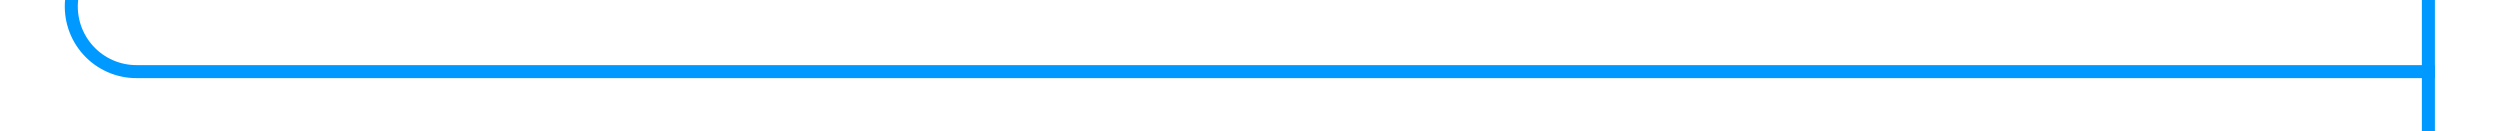
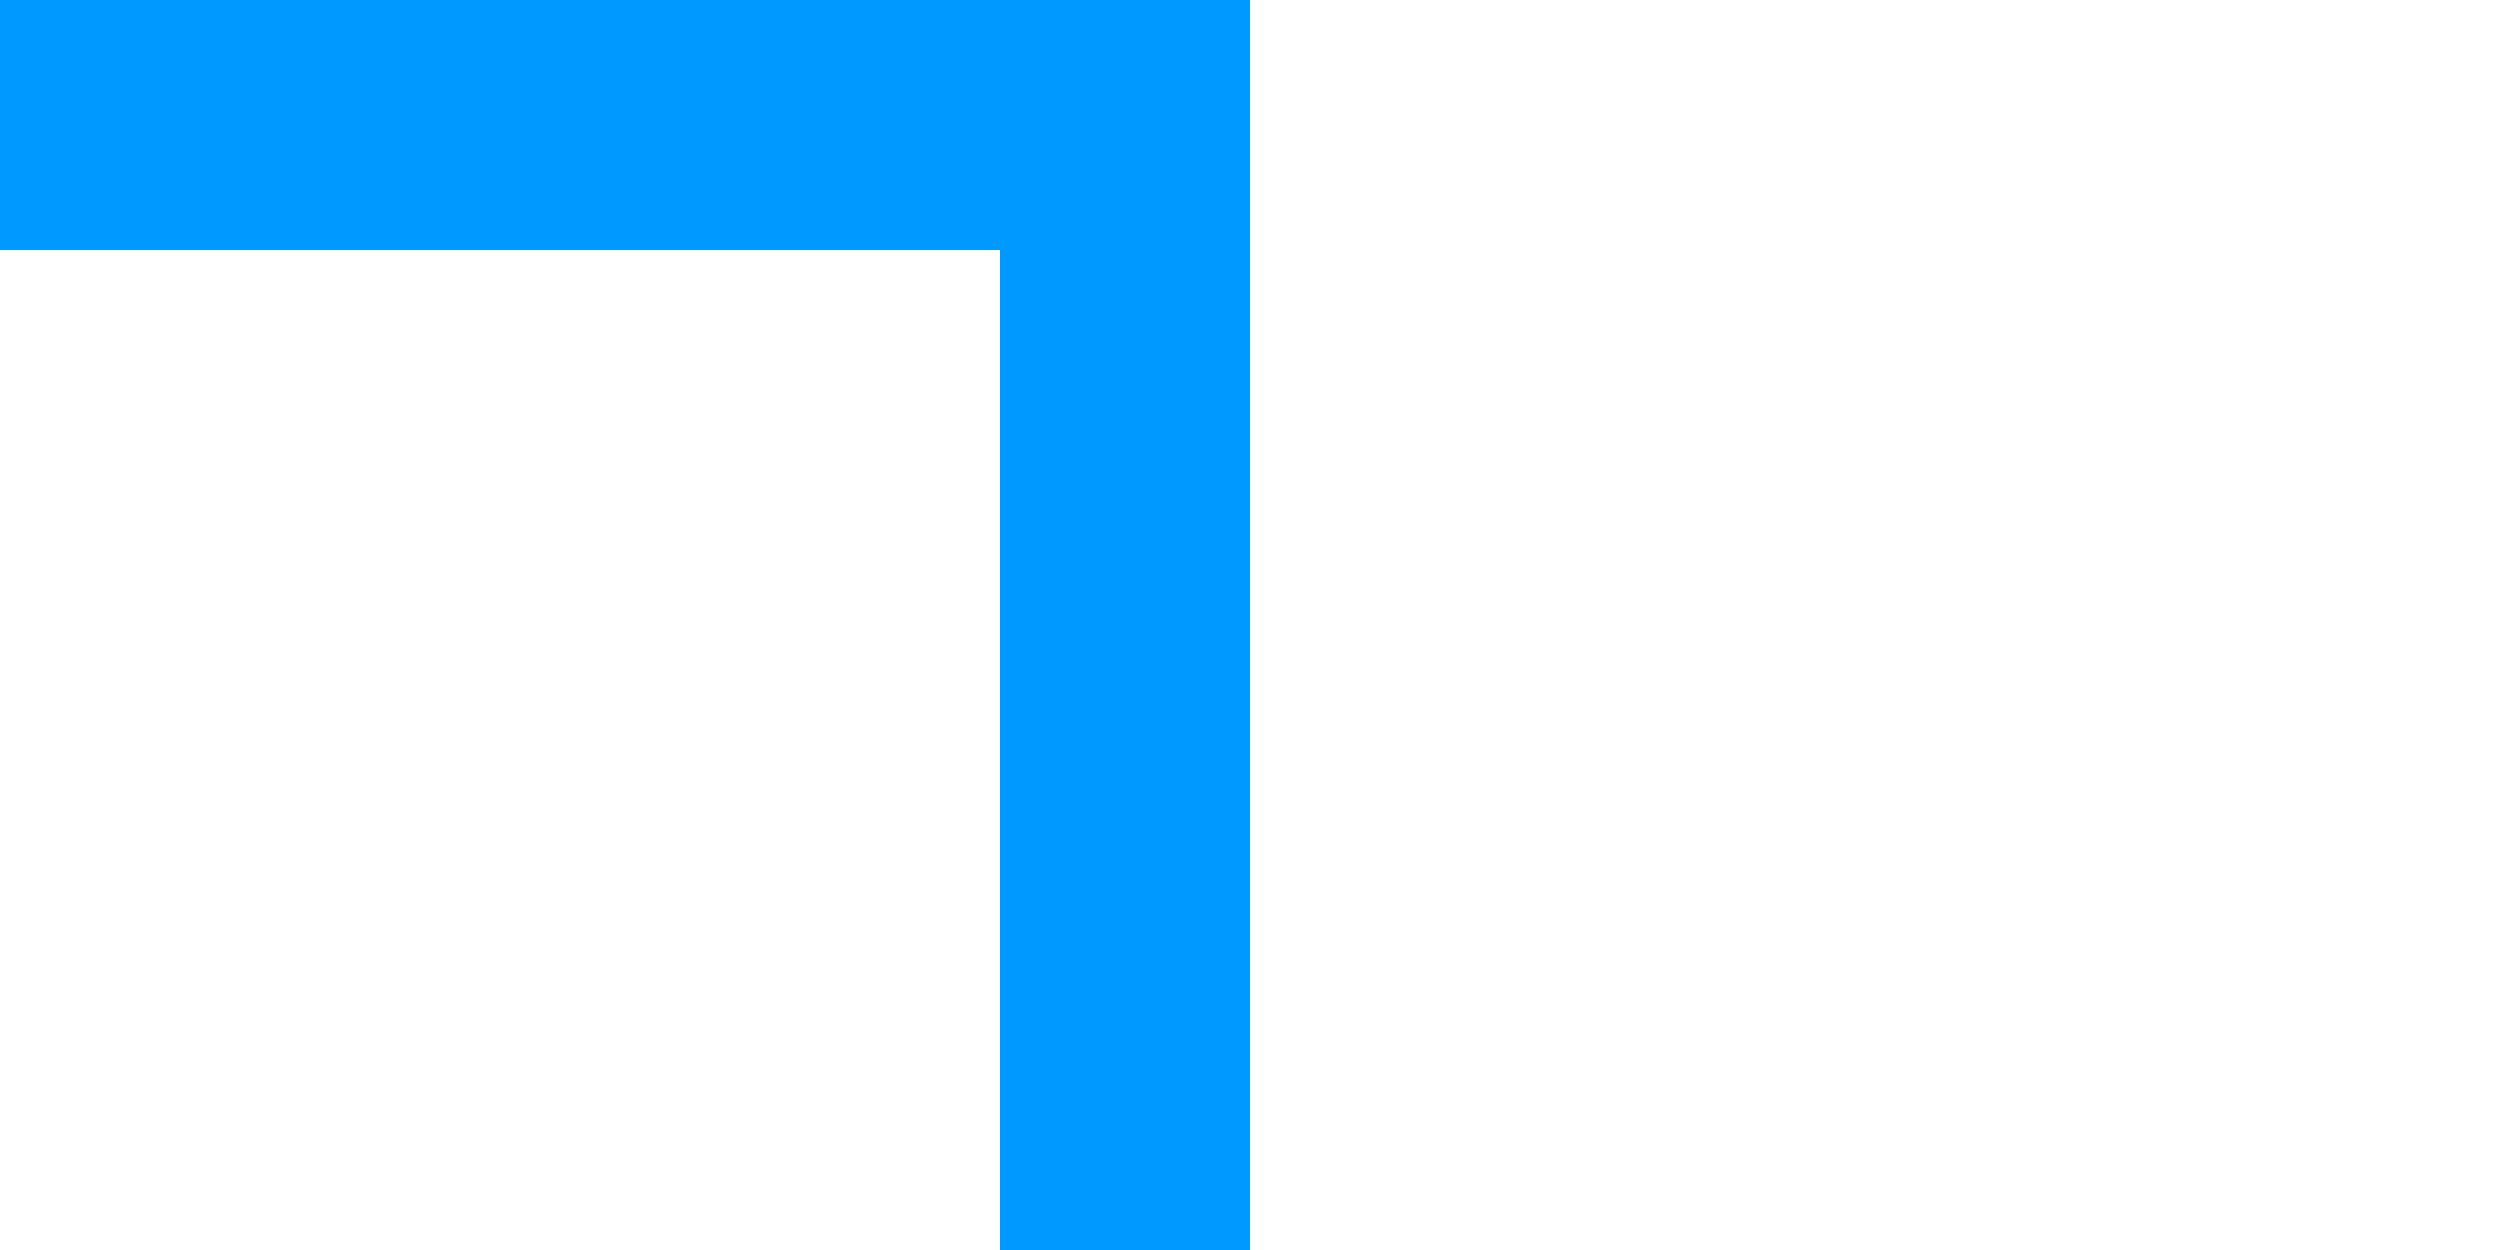
- <svg xmlns="http://www.w3.org/2000/svg" version="1.1" width="192px" height="10px" preserveAspectRatio="xMinYMid meet" viewBox="307 215  192 8">
-   <path d="M 312.5 138  L 312.5 214  A 5 5 0 0 0 317.5 219.5 L 494 219.5  " stroke-width="1" stroke="#0099ff" fill="none" />
-   <path d="M 312.5 137  A 3 3 0 0 0 309.5 140 A 3 3 0 0 0 312.5 143 A 3 3 0 0 0 315.5 140 A 3 3 0 0 0 312.5 137 Z M 493 214  L 493 225  L 494 225  L 494 214  L 493 214  Z " fill-rule="nonzero" fill="#0099ff" stroke="none" />
+ <svg xmlns="http://www.w3.org/2000/svg" version="1.1" width="10px" height="5px" preserveAspectRatio="xMinYMid meet" viewBox="572 368  10 3">
+   <path d="M 546 367.5  L 577 367.5  " stroke-width="1" stroke="#0099ff" fill="none" />
+   <path d="M 548 364.5  A 3 3 0 0 0 545 367.5 A 3 3 0 0 0 548 370.5 A 3 3 0 0 0 551 367.5 A 3 3 0 0 0 548 364.5 Z M 576 362  L 576 373  L 577 373  L 577 362  L 576 362  Z " fill-rule="nonzero" fill="#0099ff" stroke="none" />
</svg>
